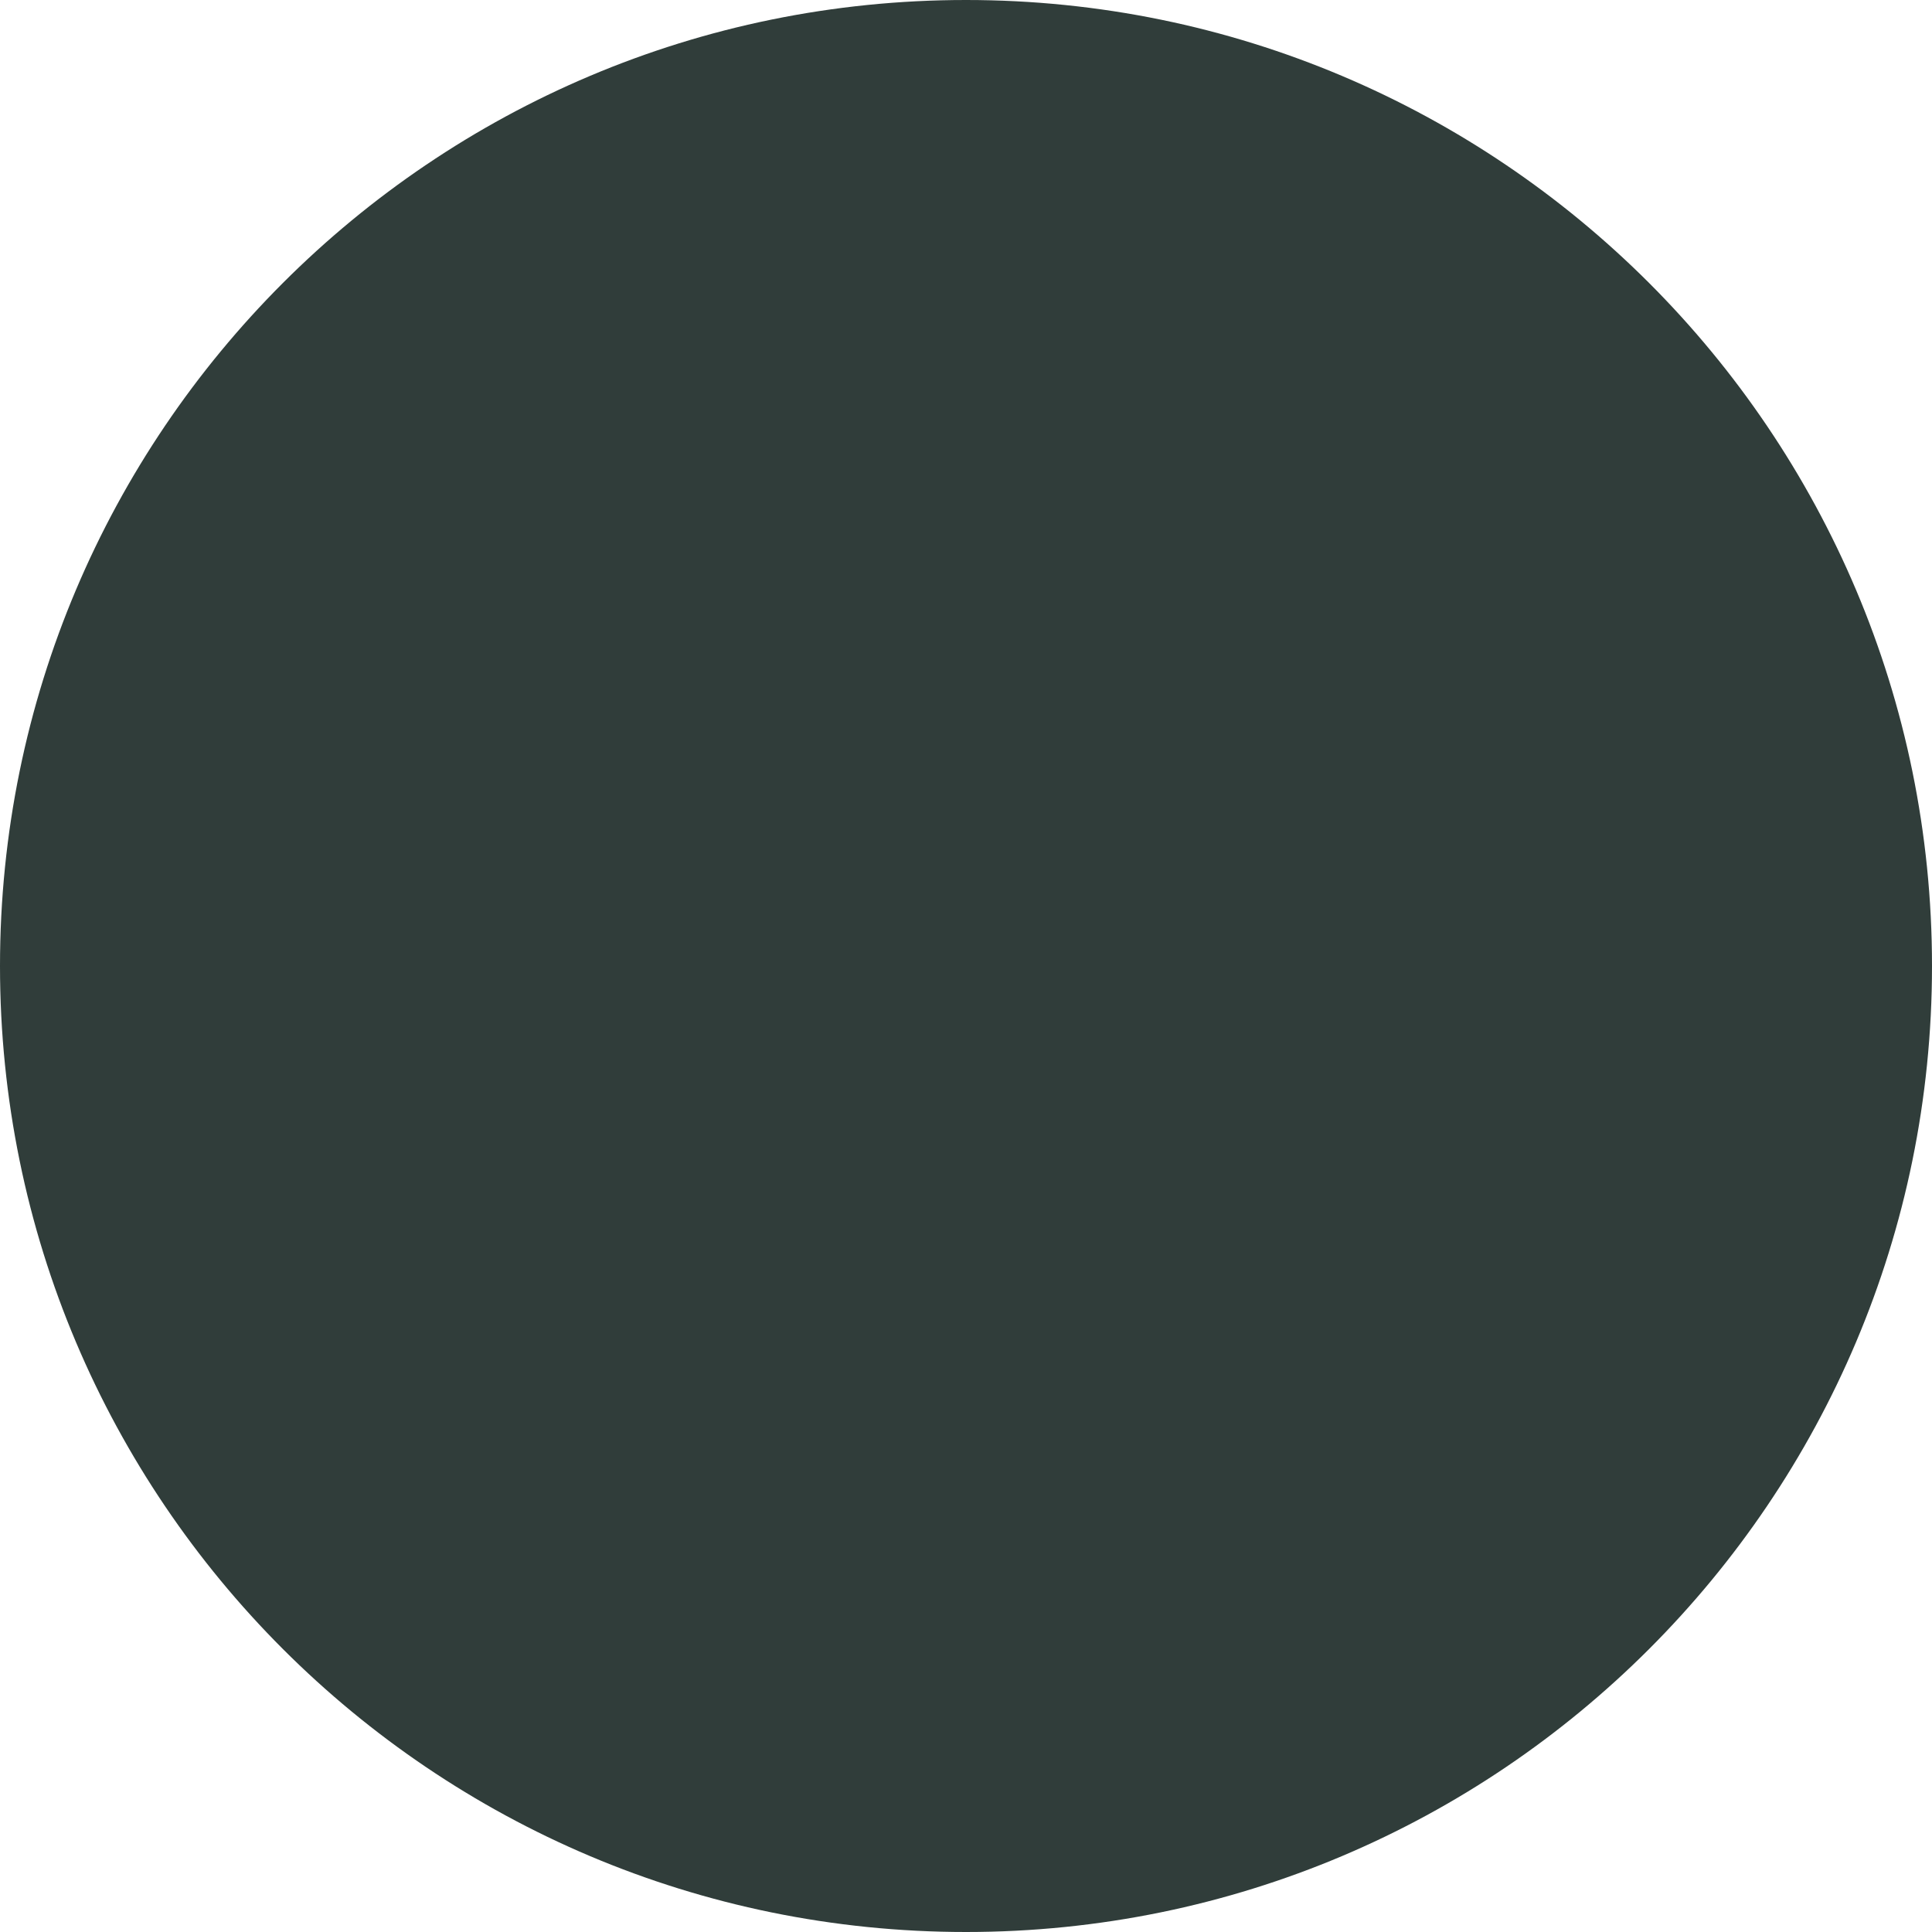
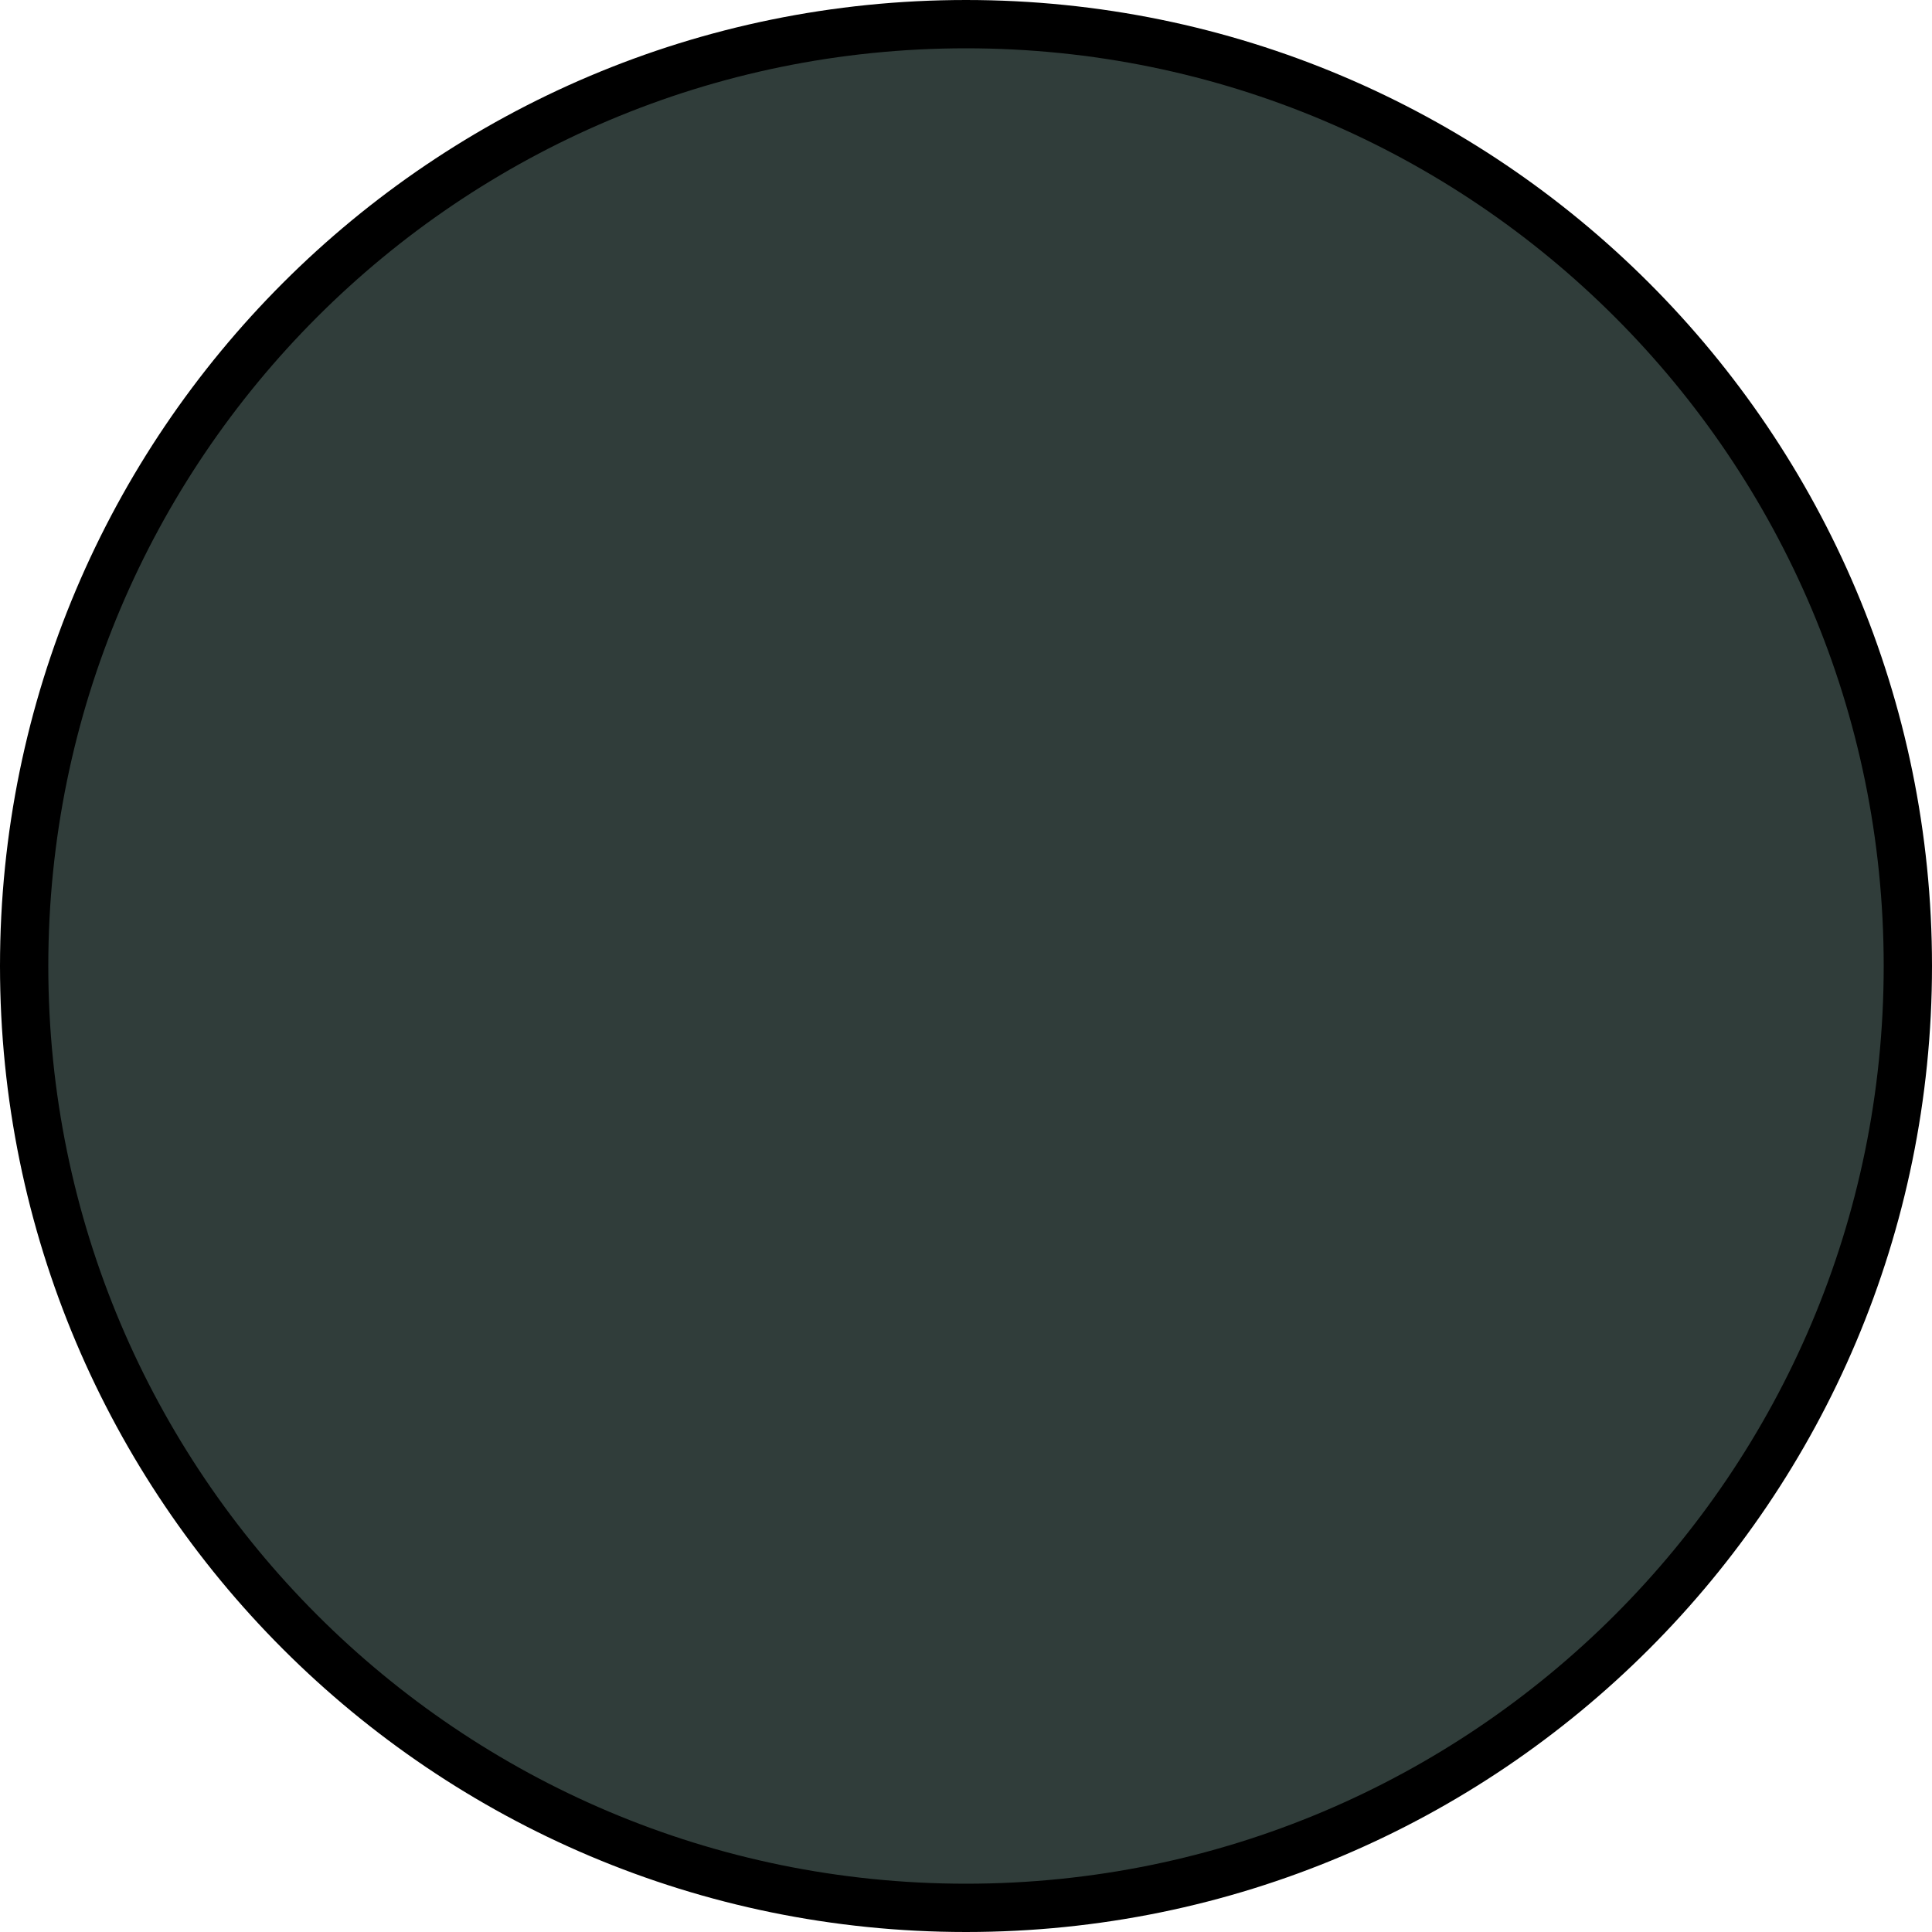
<svg xmlns="http://www.w3.org/2000/svg" version="1.1" id="Layer_1" x="0px" y="0px" viewBox="0 0 40 40" style="enable-background:new 0 0 40 40;" xml:space="preserve">
  <style type="text/css">
- 	.st0{fill:#303d3a;}
+ 	.st0{fill:#303D3A;stroke:#000000;stroke-miterlimit:10;}
</style>
-   <circle class="st0" cx="20" cy="20" r="20" />
+   <circle class="st0" cx="20" cy="20" r="19.5" />
</svg>
